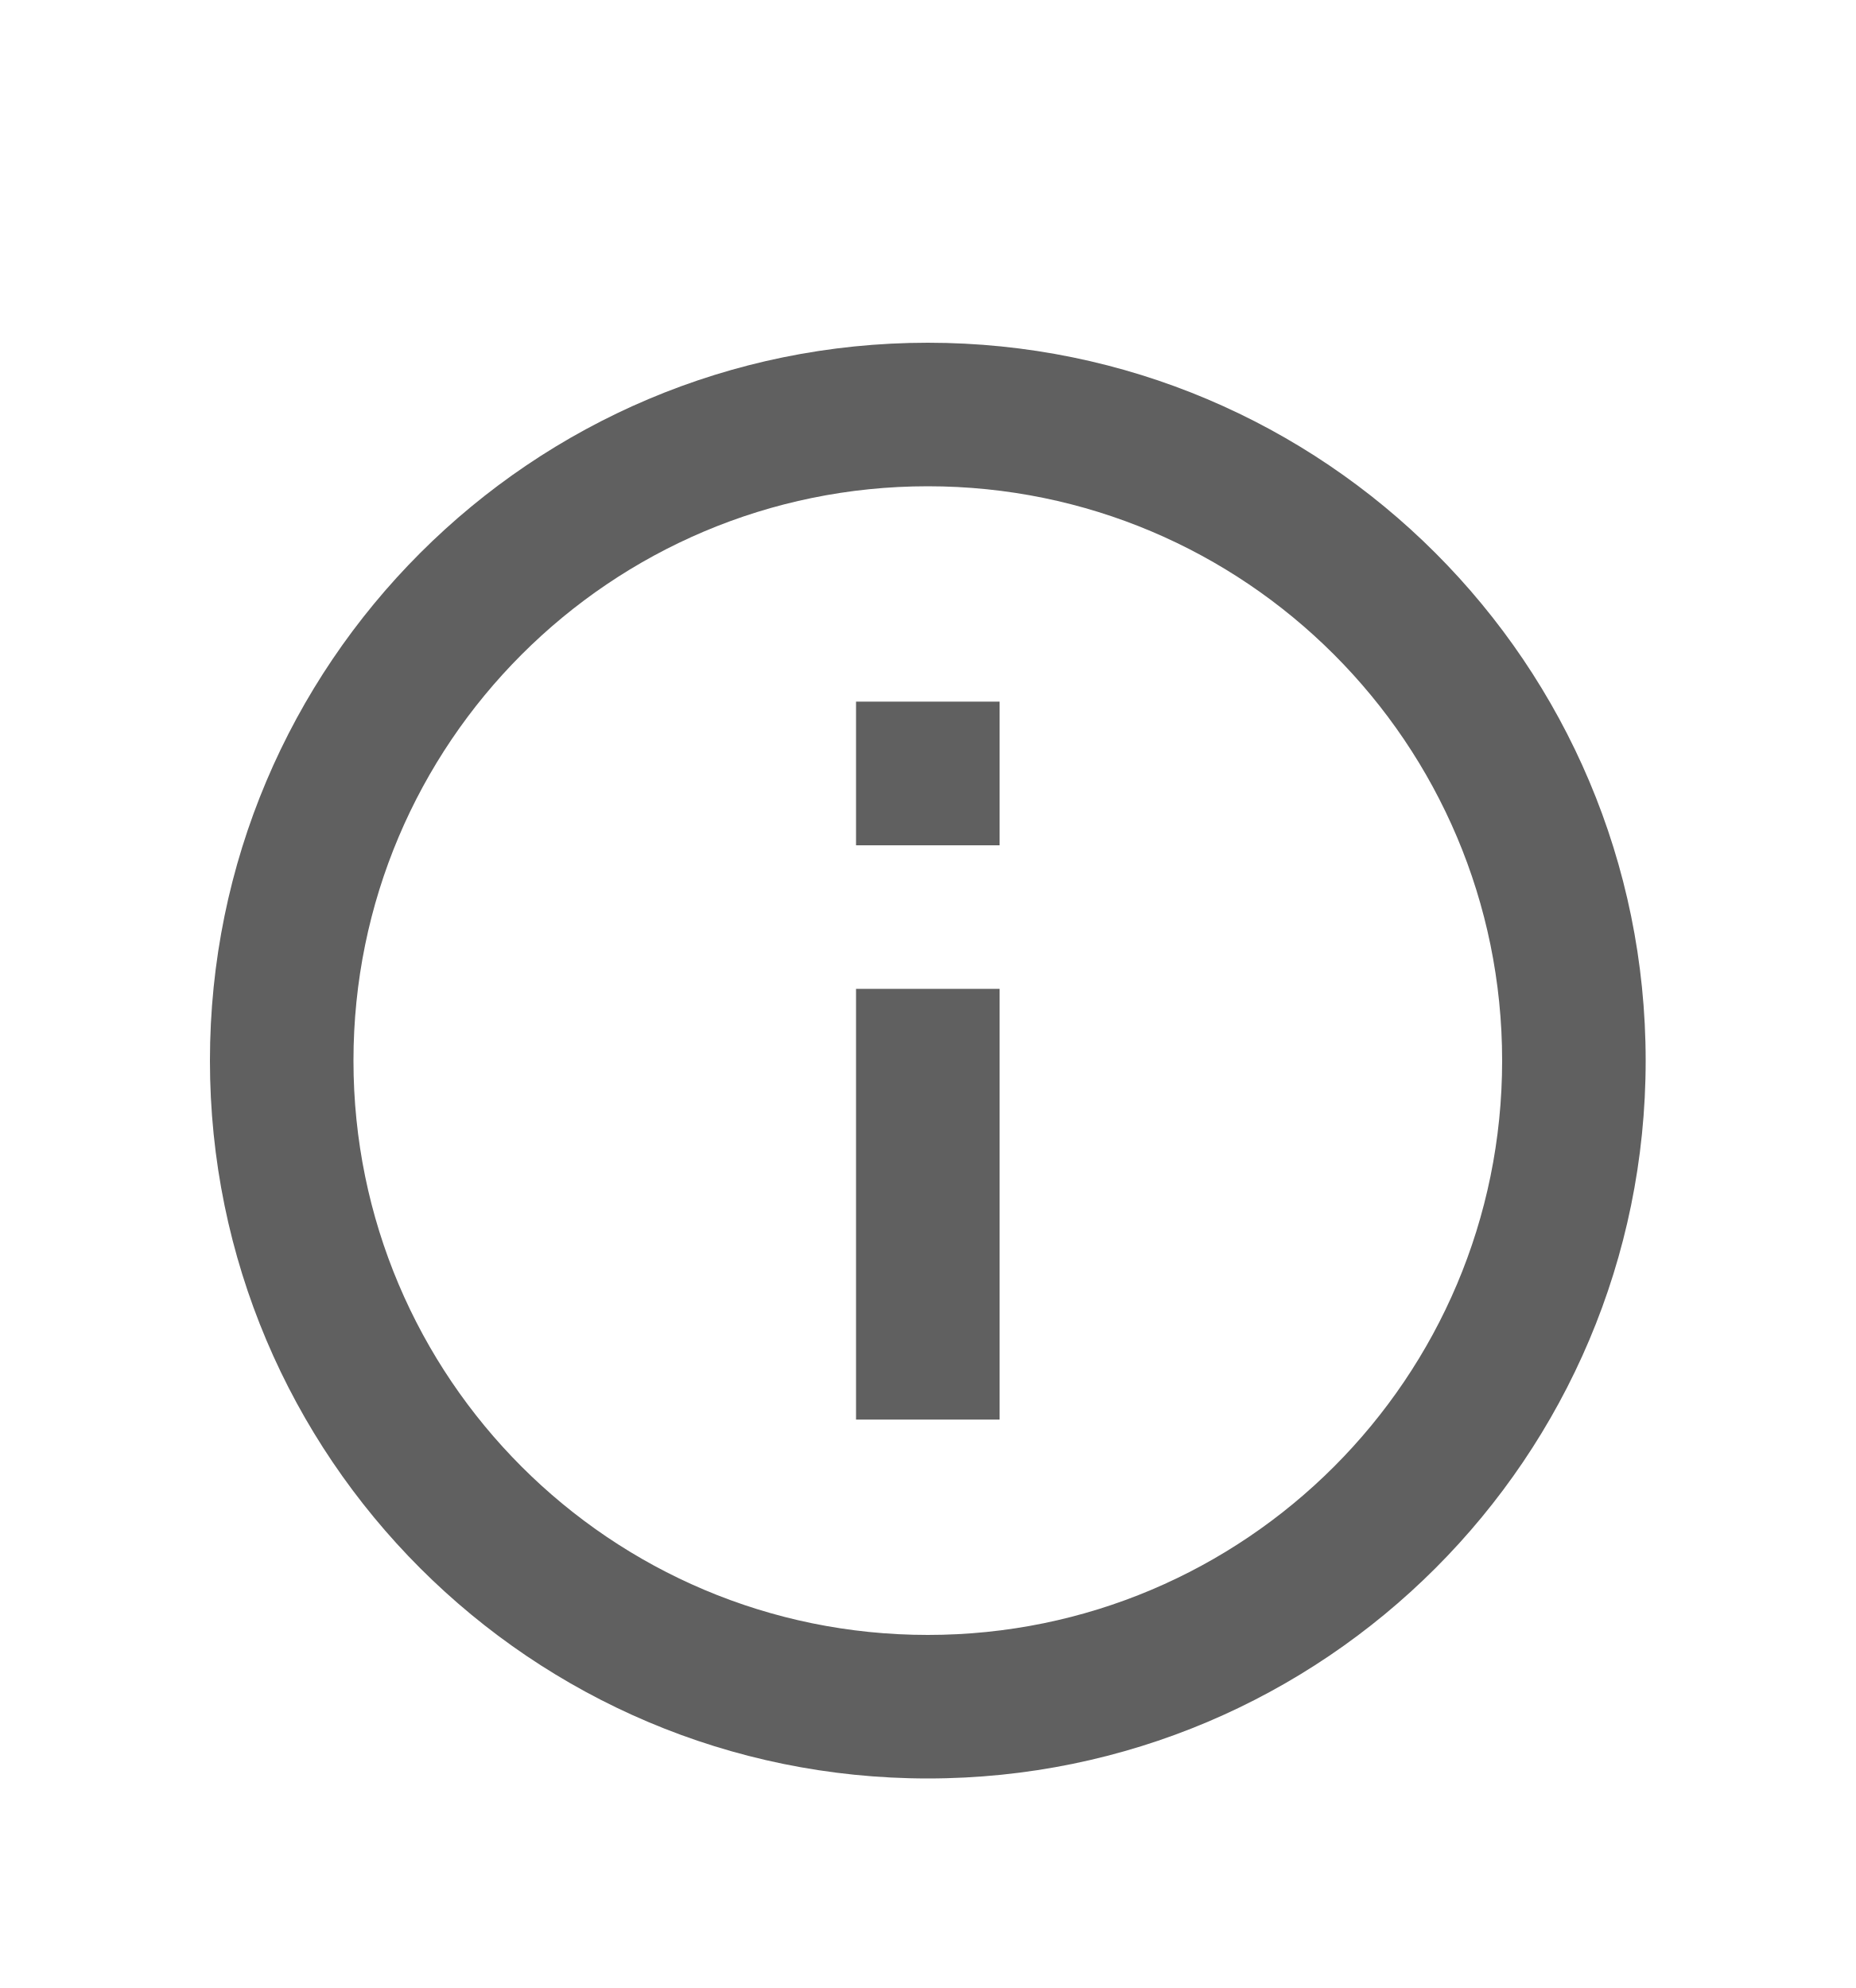
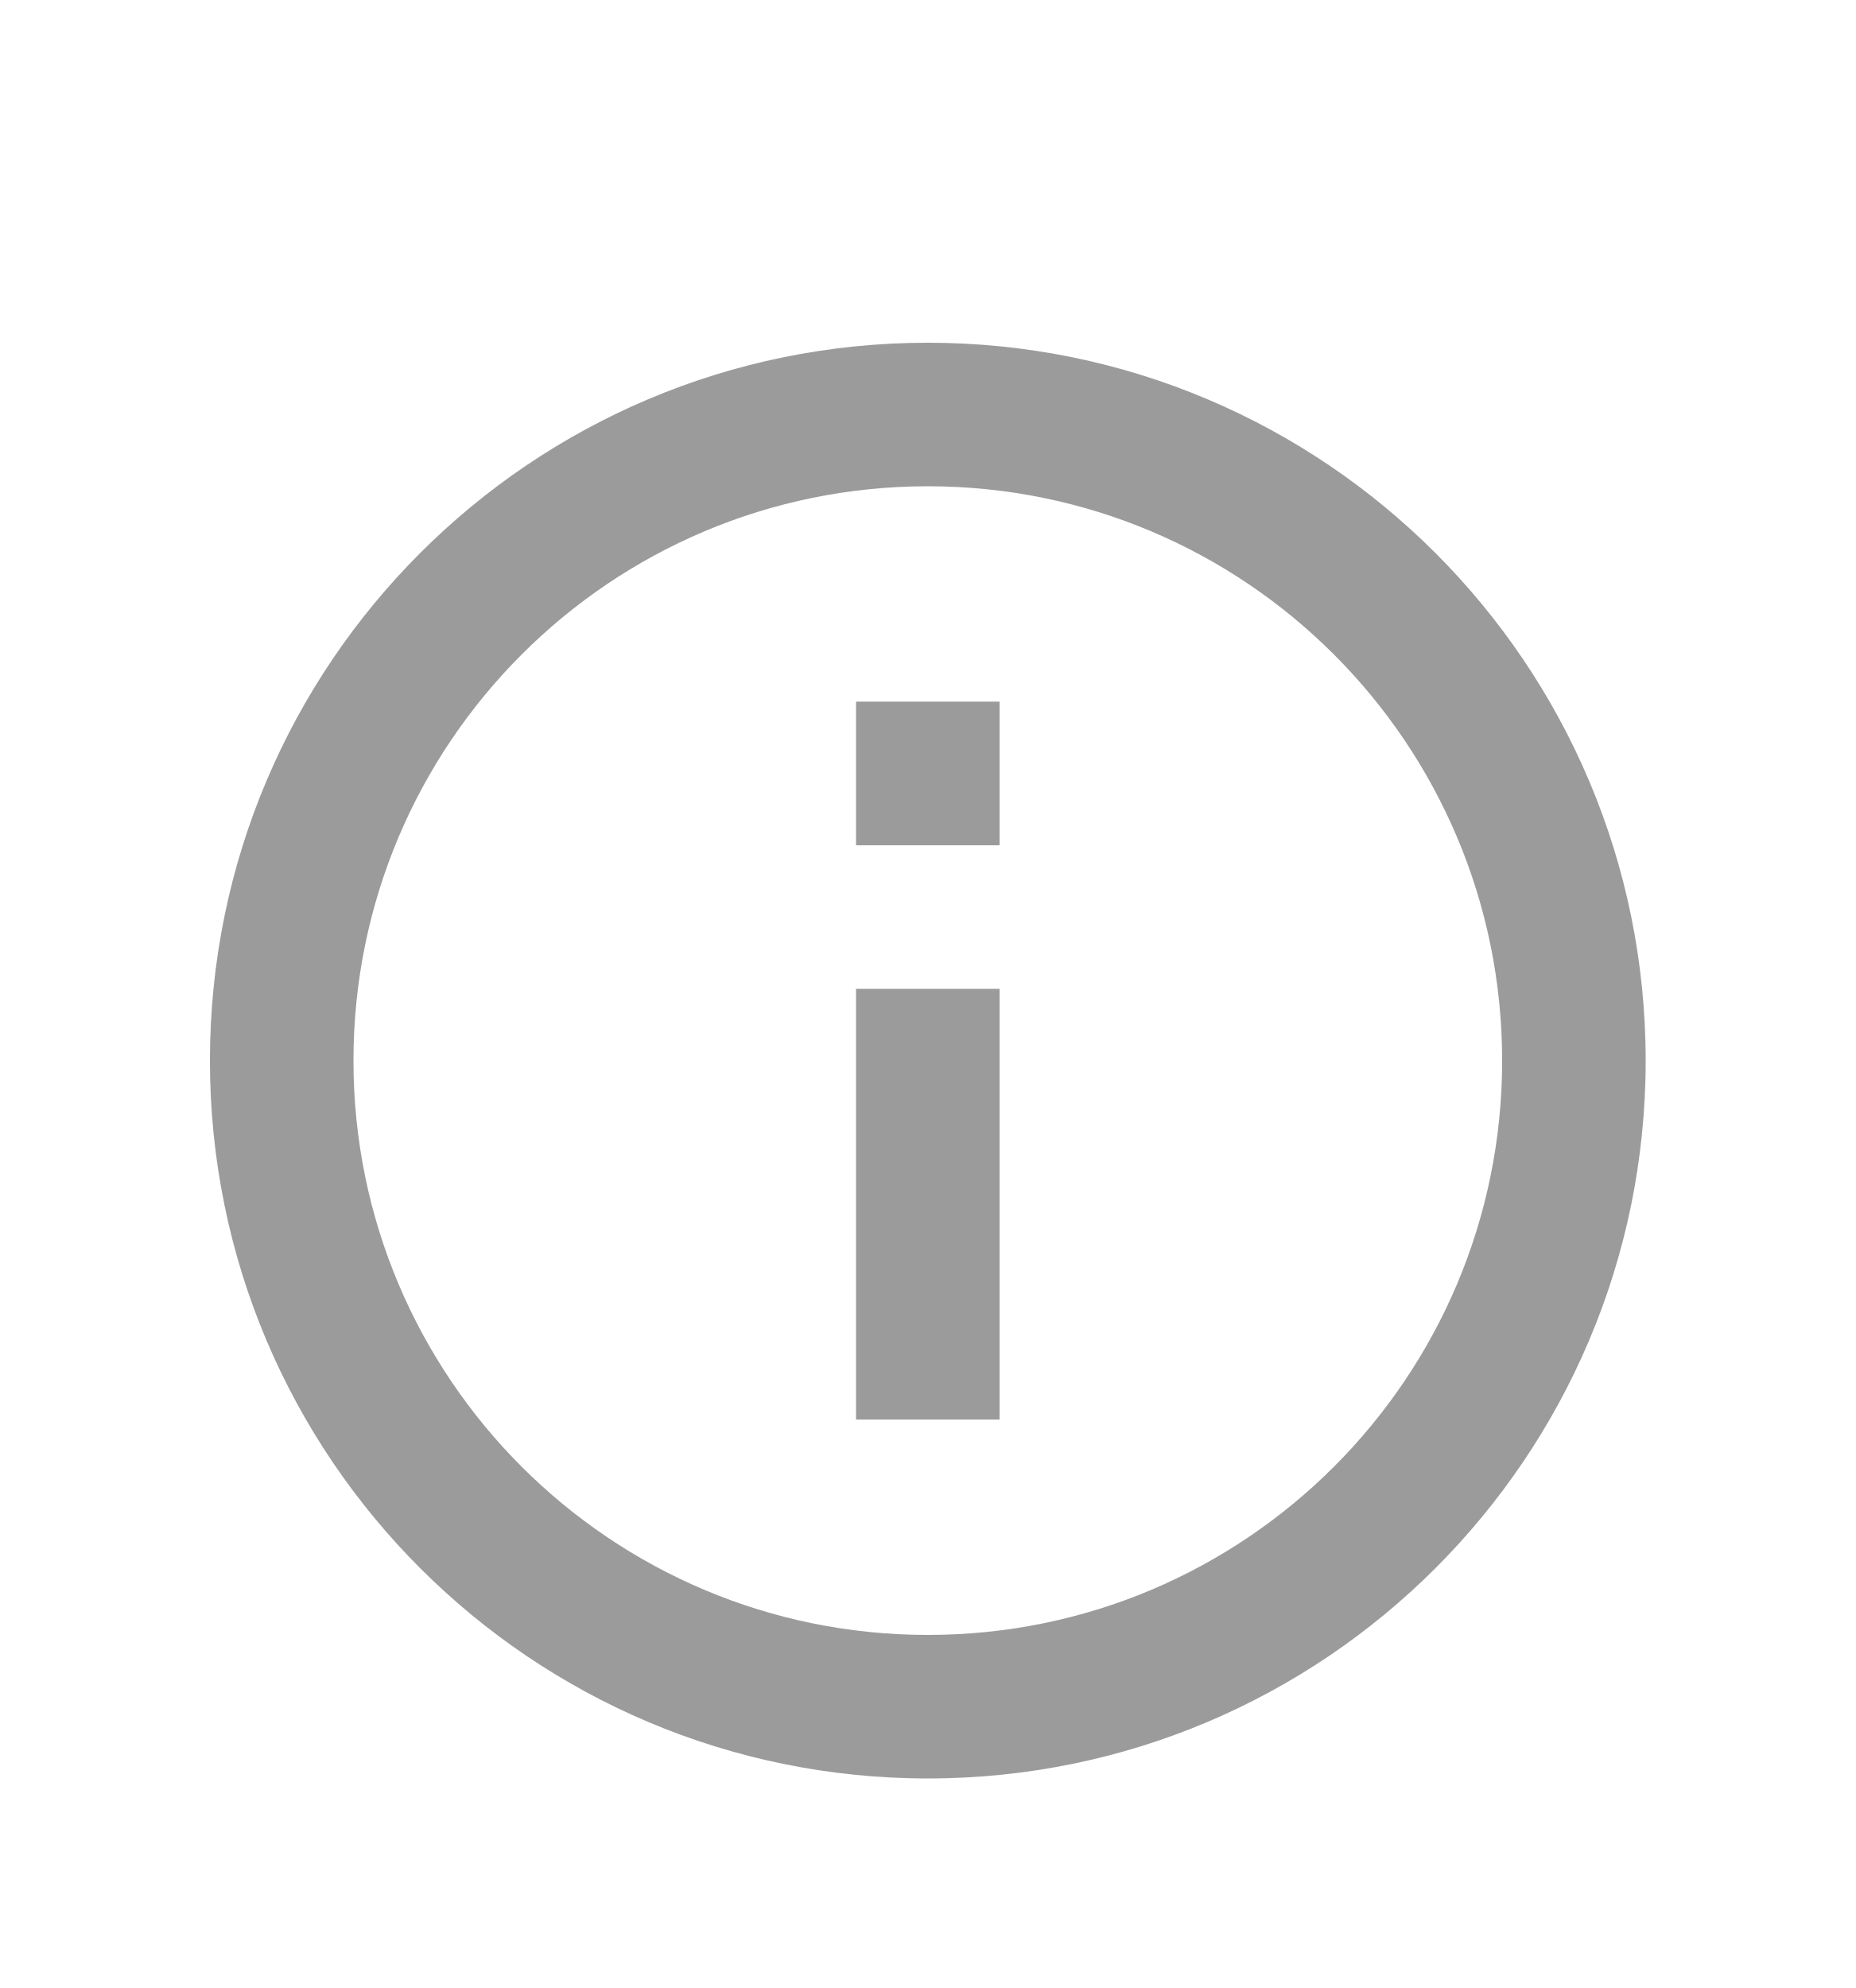
<svg xmlns="http://www.w3.org/2000/svg" width="14" height="15" viewBox="0 0 14 15" fill="none">
-   <path d="M7.001 13.419C4.009 13.419 1.584 10.994 1.584 8.003C1.584 5.011 4.009 2.586 7.001 2.586C9.992 2.586 12.417 5.011 12.417 8.003C12.417 10.994 9.992 13.419 7.001 13.419ZM7.001 12.336C9.394 12.336 11.334 10.396 11.334 8.003C11.334 5.609 9.394 3.669 7.001 3.669C4.607 3.669 2.667 5.609 2.667 8.003C2.667 10.396 4.607 12.336 7.001 12.336ZM6.459 5.294H7.542V6.378H6.459V5.294ZM6.459 7.461H7.542V10.711H6.459V7.461Z" fill="#606060" />
+   <path d="M7.001 13.419C4.009 13.419 1.584 10.994 1.584 8.003C1.584 5.011 4.009 2.586 7.001 2.586C9.992 2.586 12.417 5.011 12.417 8.003C12.417 10.994 9.992 13.419 7.001 13.419ZM7.001 12.336C9.394 12.336 11.334 10.396 11.334 8.003C11.334 5.609 9.394 3.669 7.001 3.669C4.607 3.669 2.667 5.609 2.667 8.003C2.667 10.396 4.607 12.336 7.001 12.336ZM6.459 5.294H7.542V6.378H6.459V5.294ZM6.459 7.461H7.542V10.711H6.459V7.461Z" fill="#9B9B9B" />
</svg>
